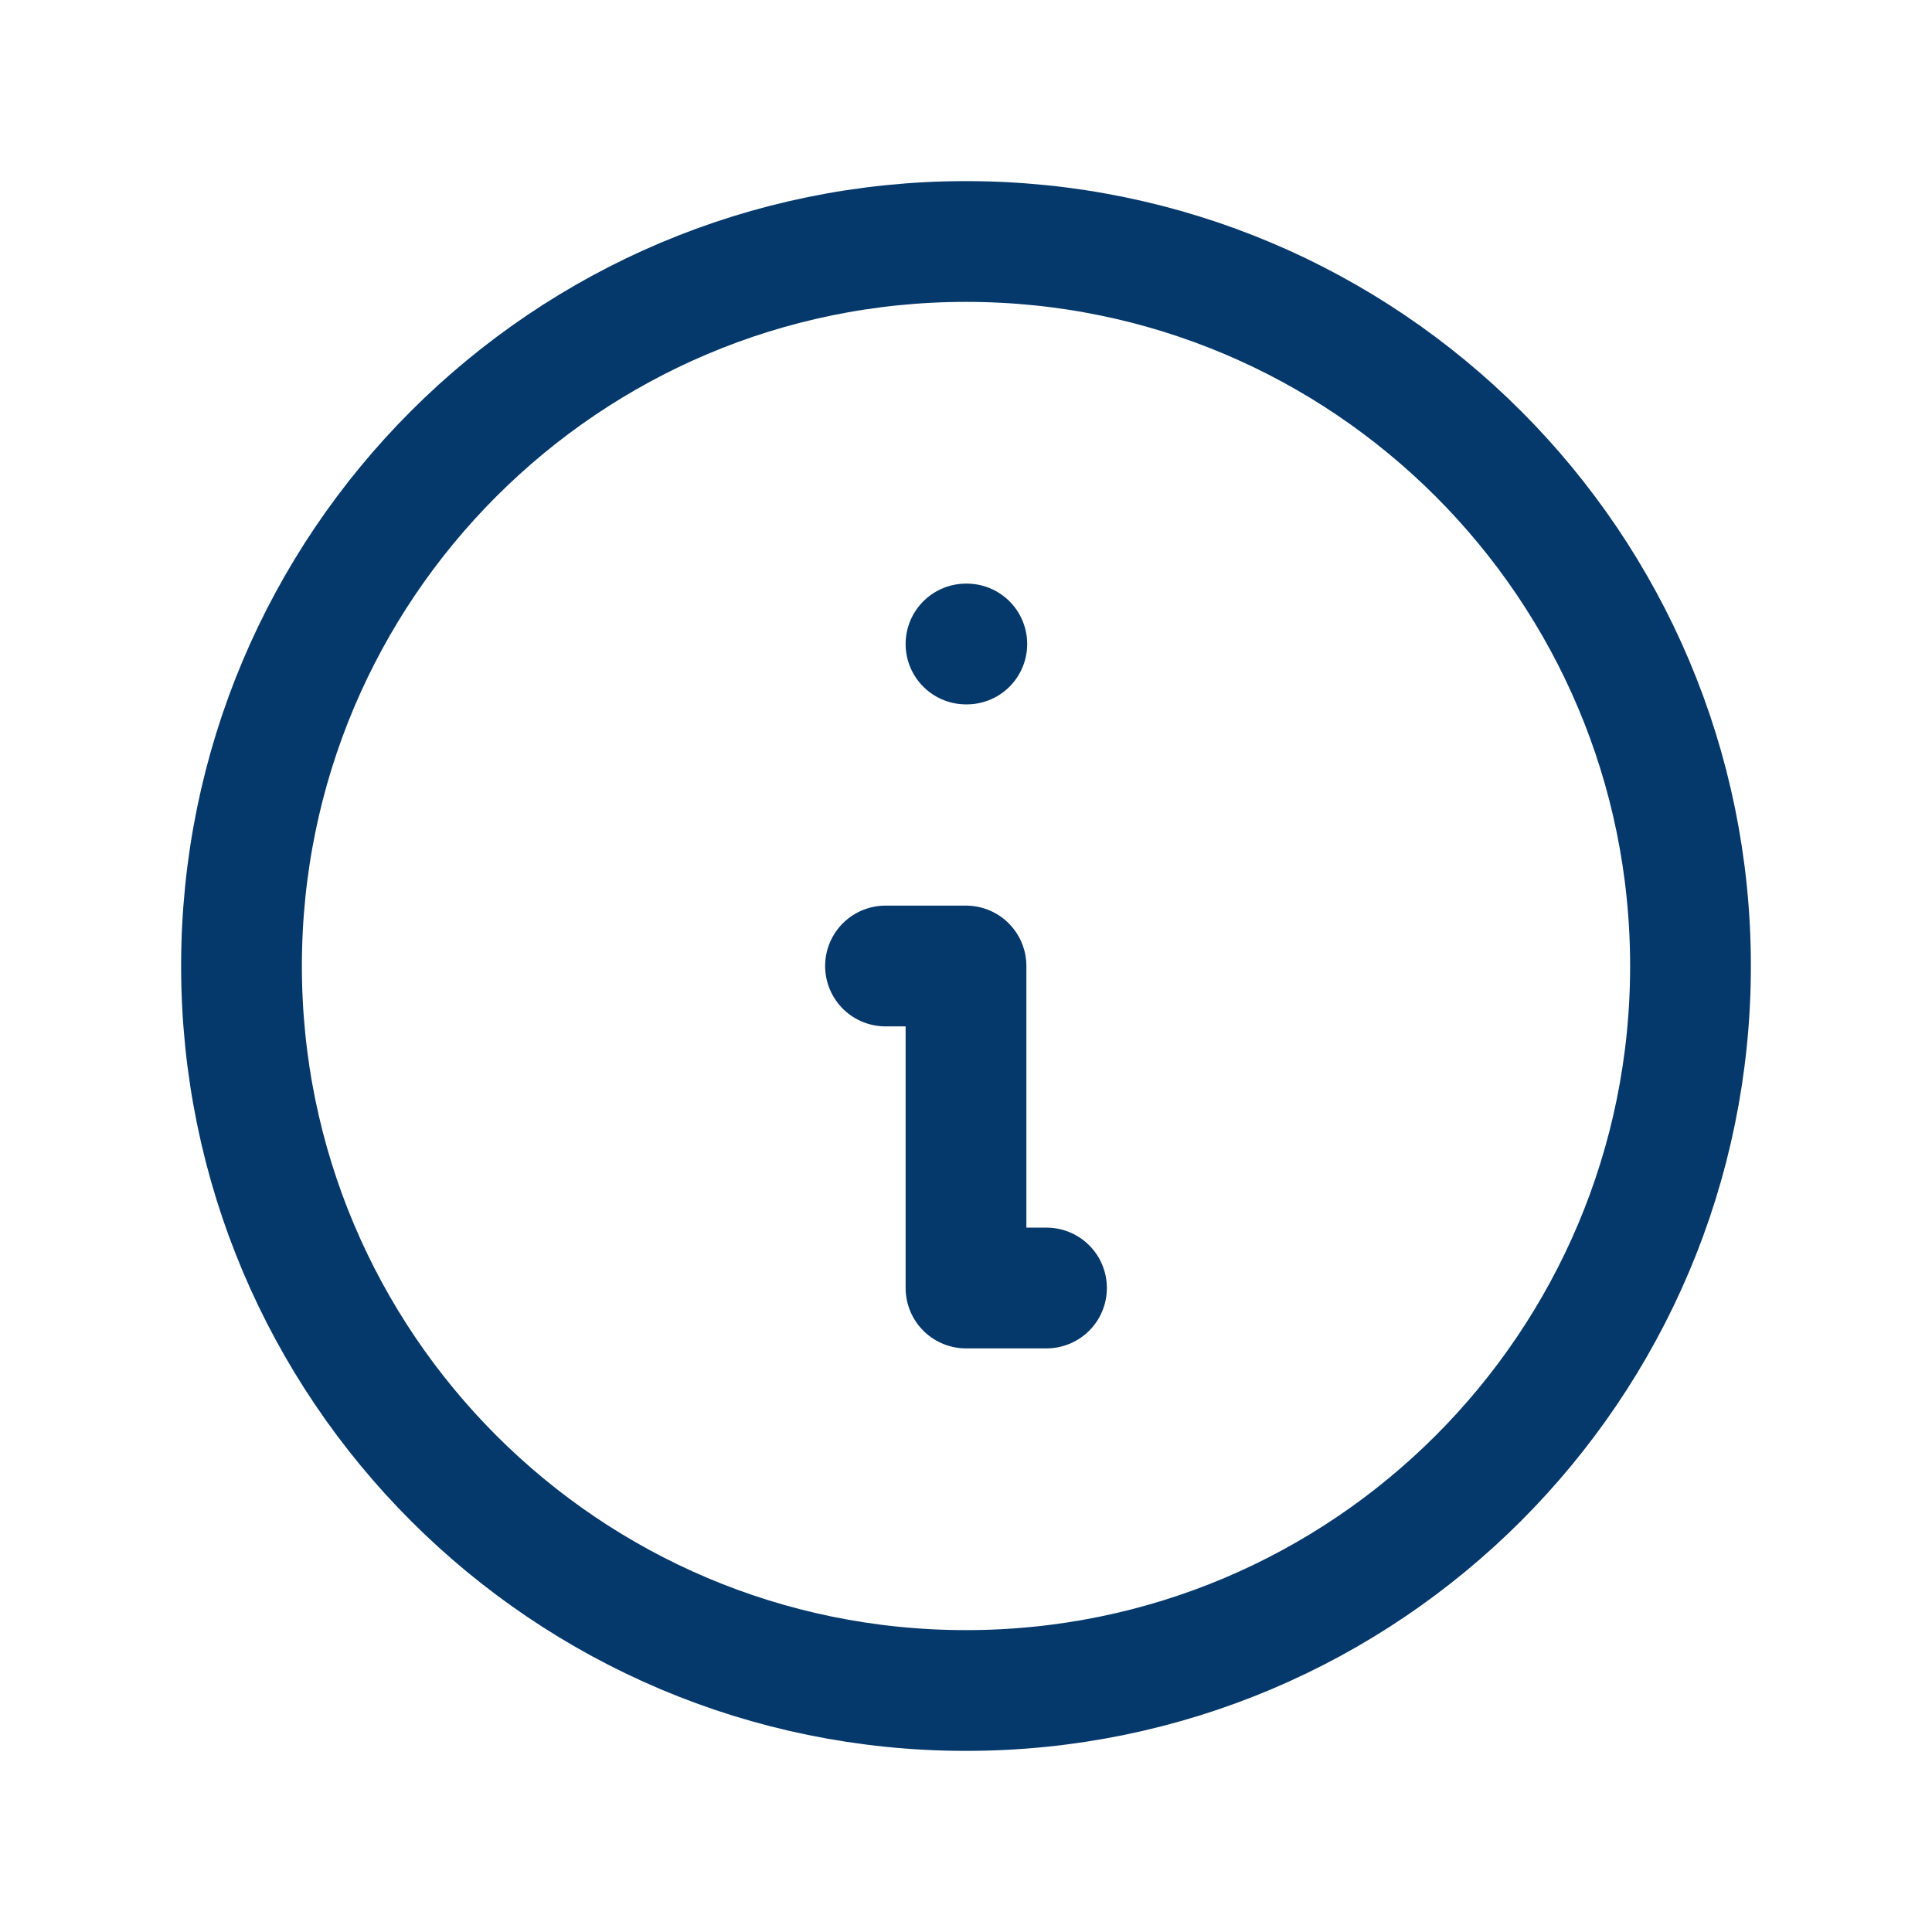
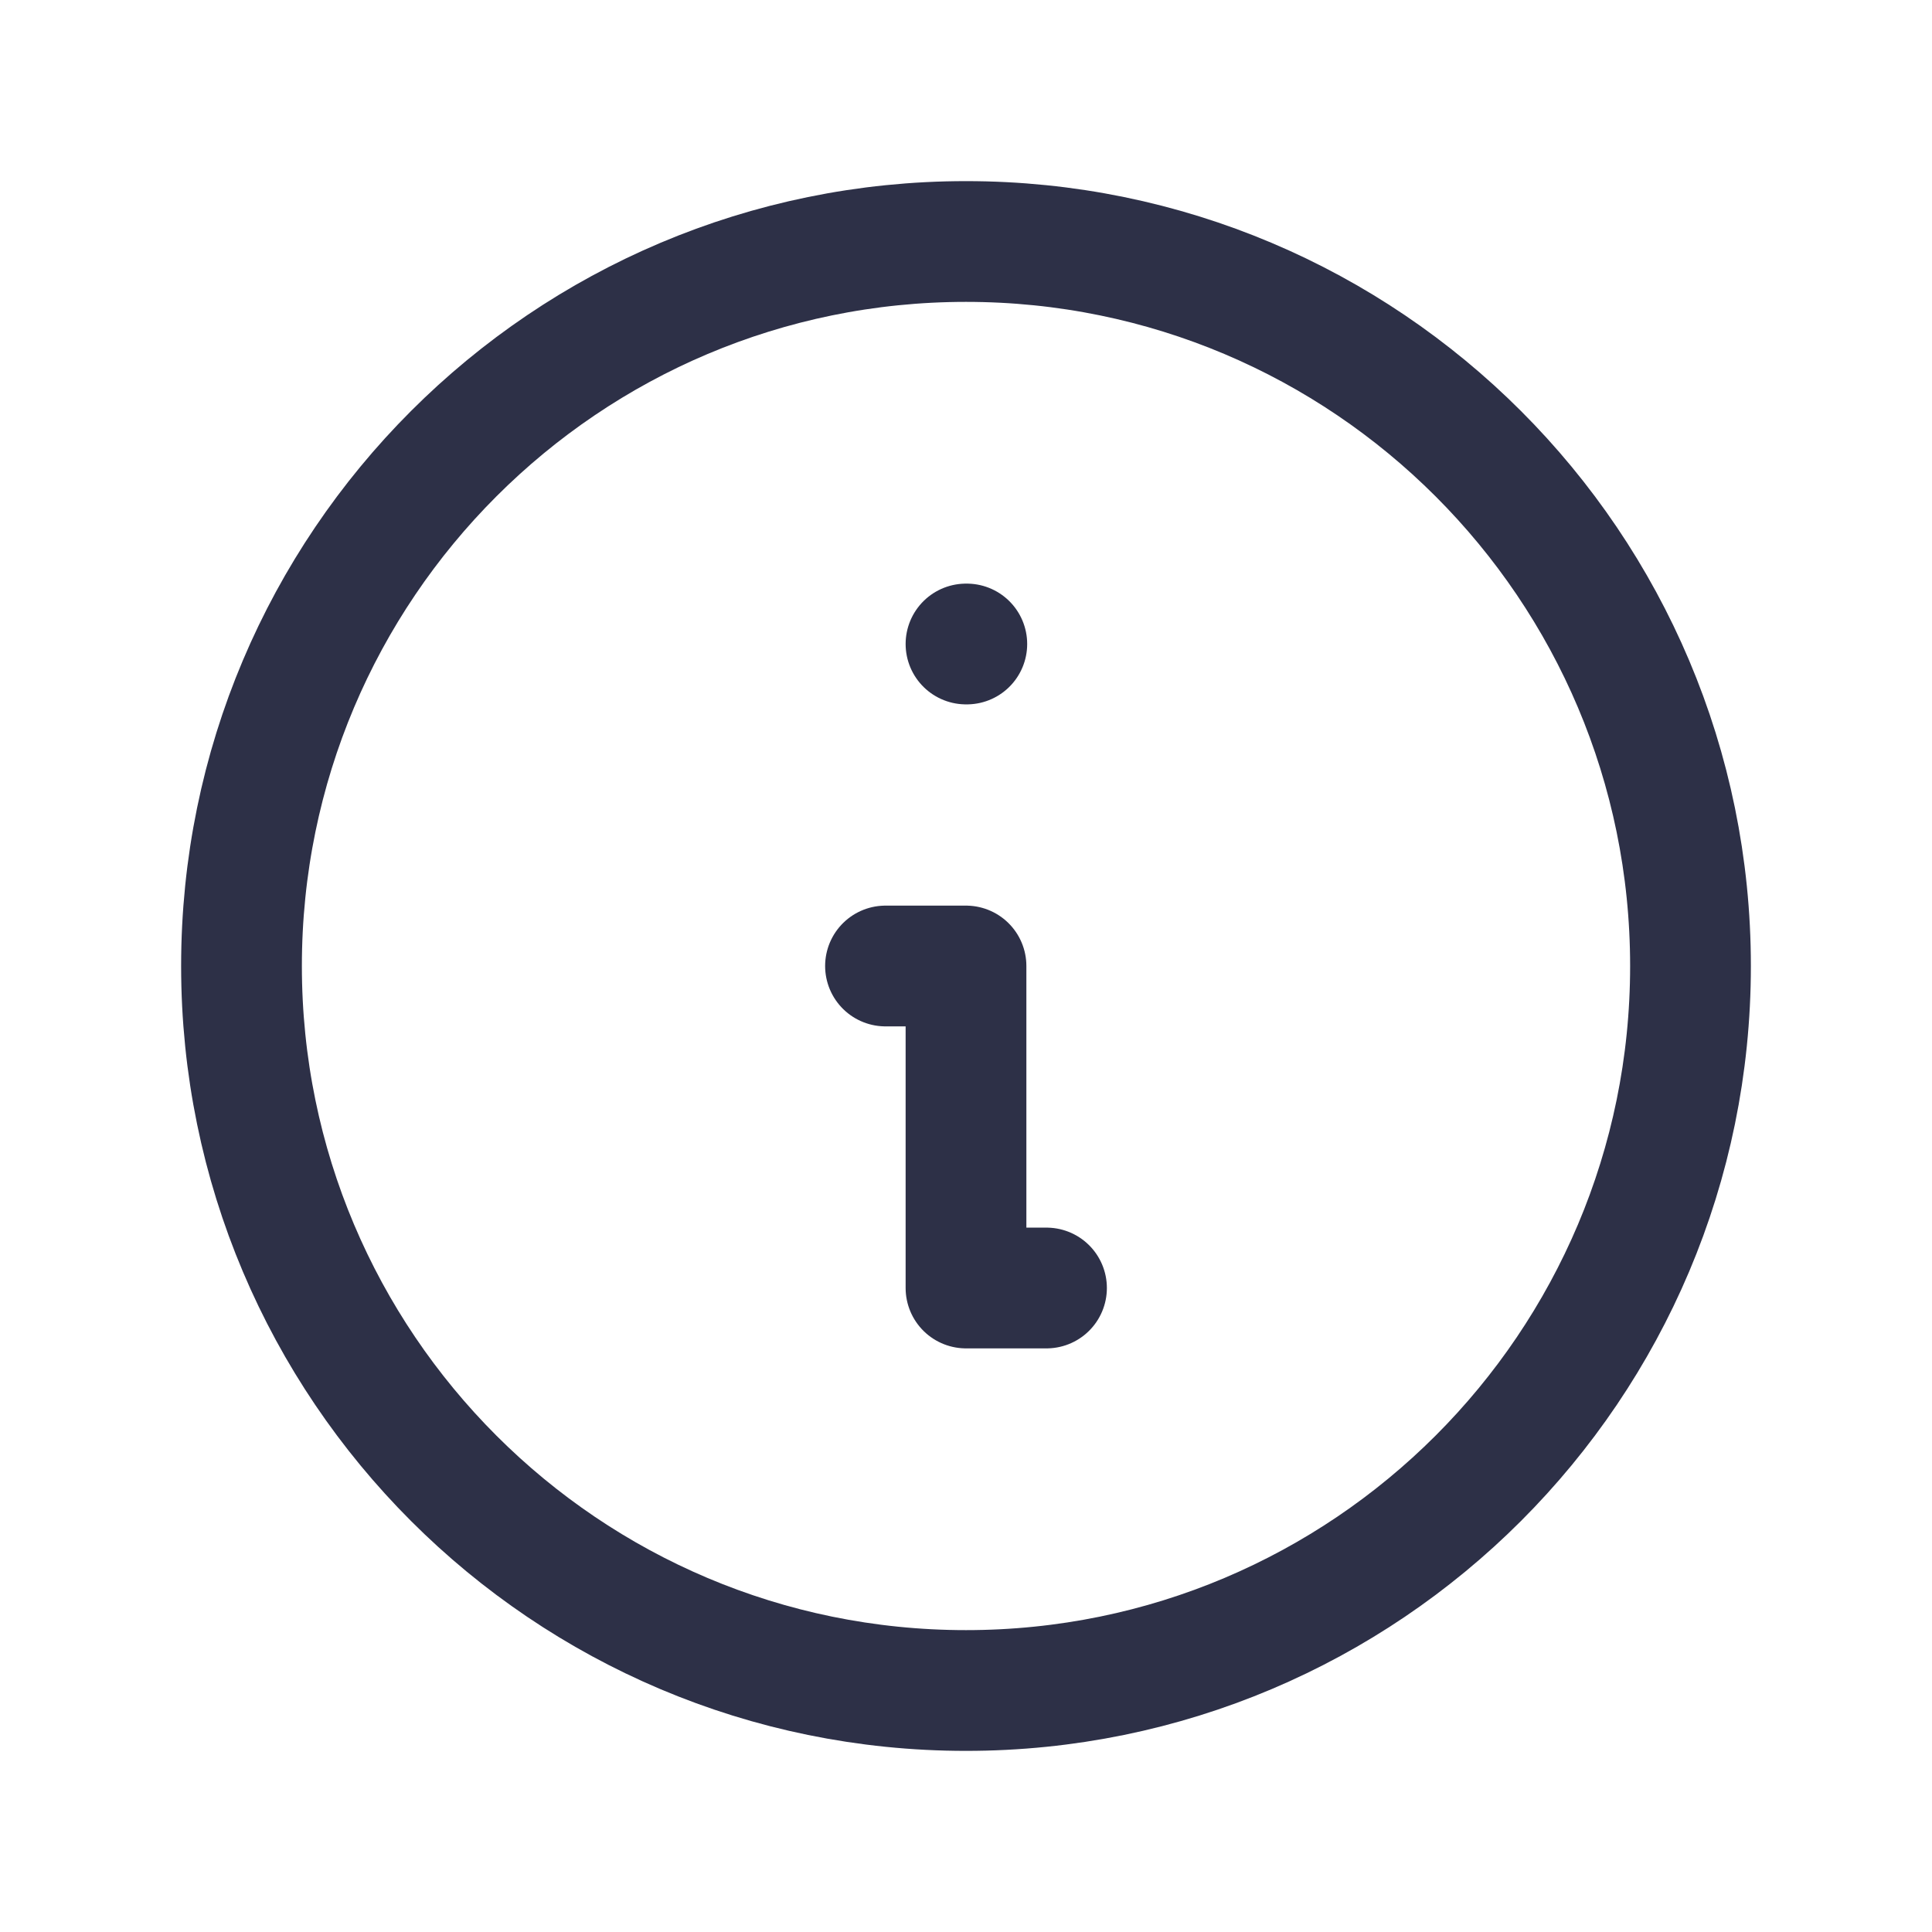
- <svg xmlns="http://www.w3.org/2000/svg" class="icon icon-tabler icon-tabler-info-circle" width="32" height="32" viewBox="0 0 24 24" stroke-width="1.5" stroke="#05386b" fill="none" stroke-linecap="round" stroke-linejoin="round">
+ <svg xmlns="http://www.w3.org/2000/svg" class="icon icon-tabler icon-tabler-info-circle" width="32" height="32" viewBox="0 0 24 24" stroke-width="1.5" stroke="#2d3047" fill="none" stroke-linecap="round" stroke-linejoin="round">
  <path stroke="none" d="M0 0h24v24H0z" fill="none" />
  <circle cx="12" cy="12" r="9" />
  <line x1="12" y1="8" x2="12.01" y2="8" />
  <polyline points="11 12 12 12 12 16 13 16" />
</svg>
